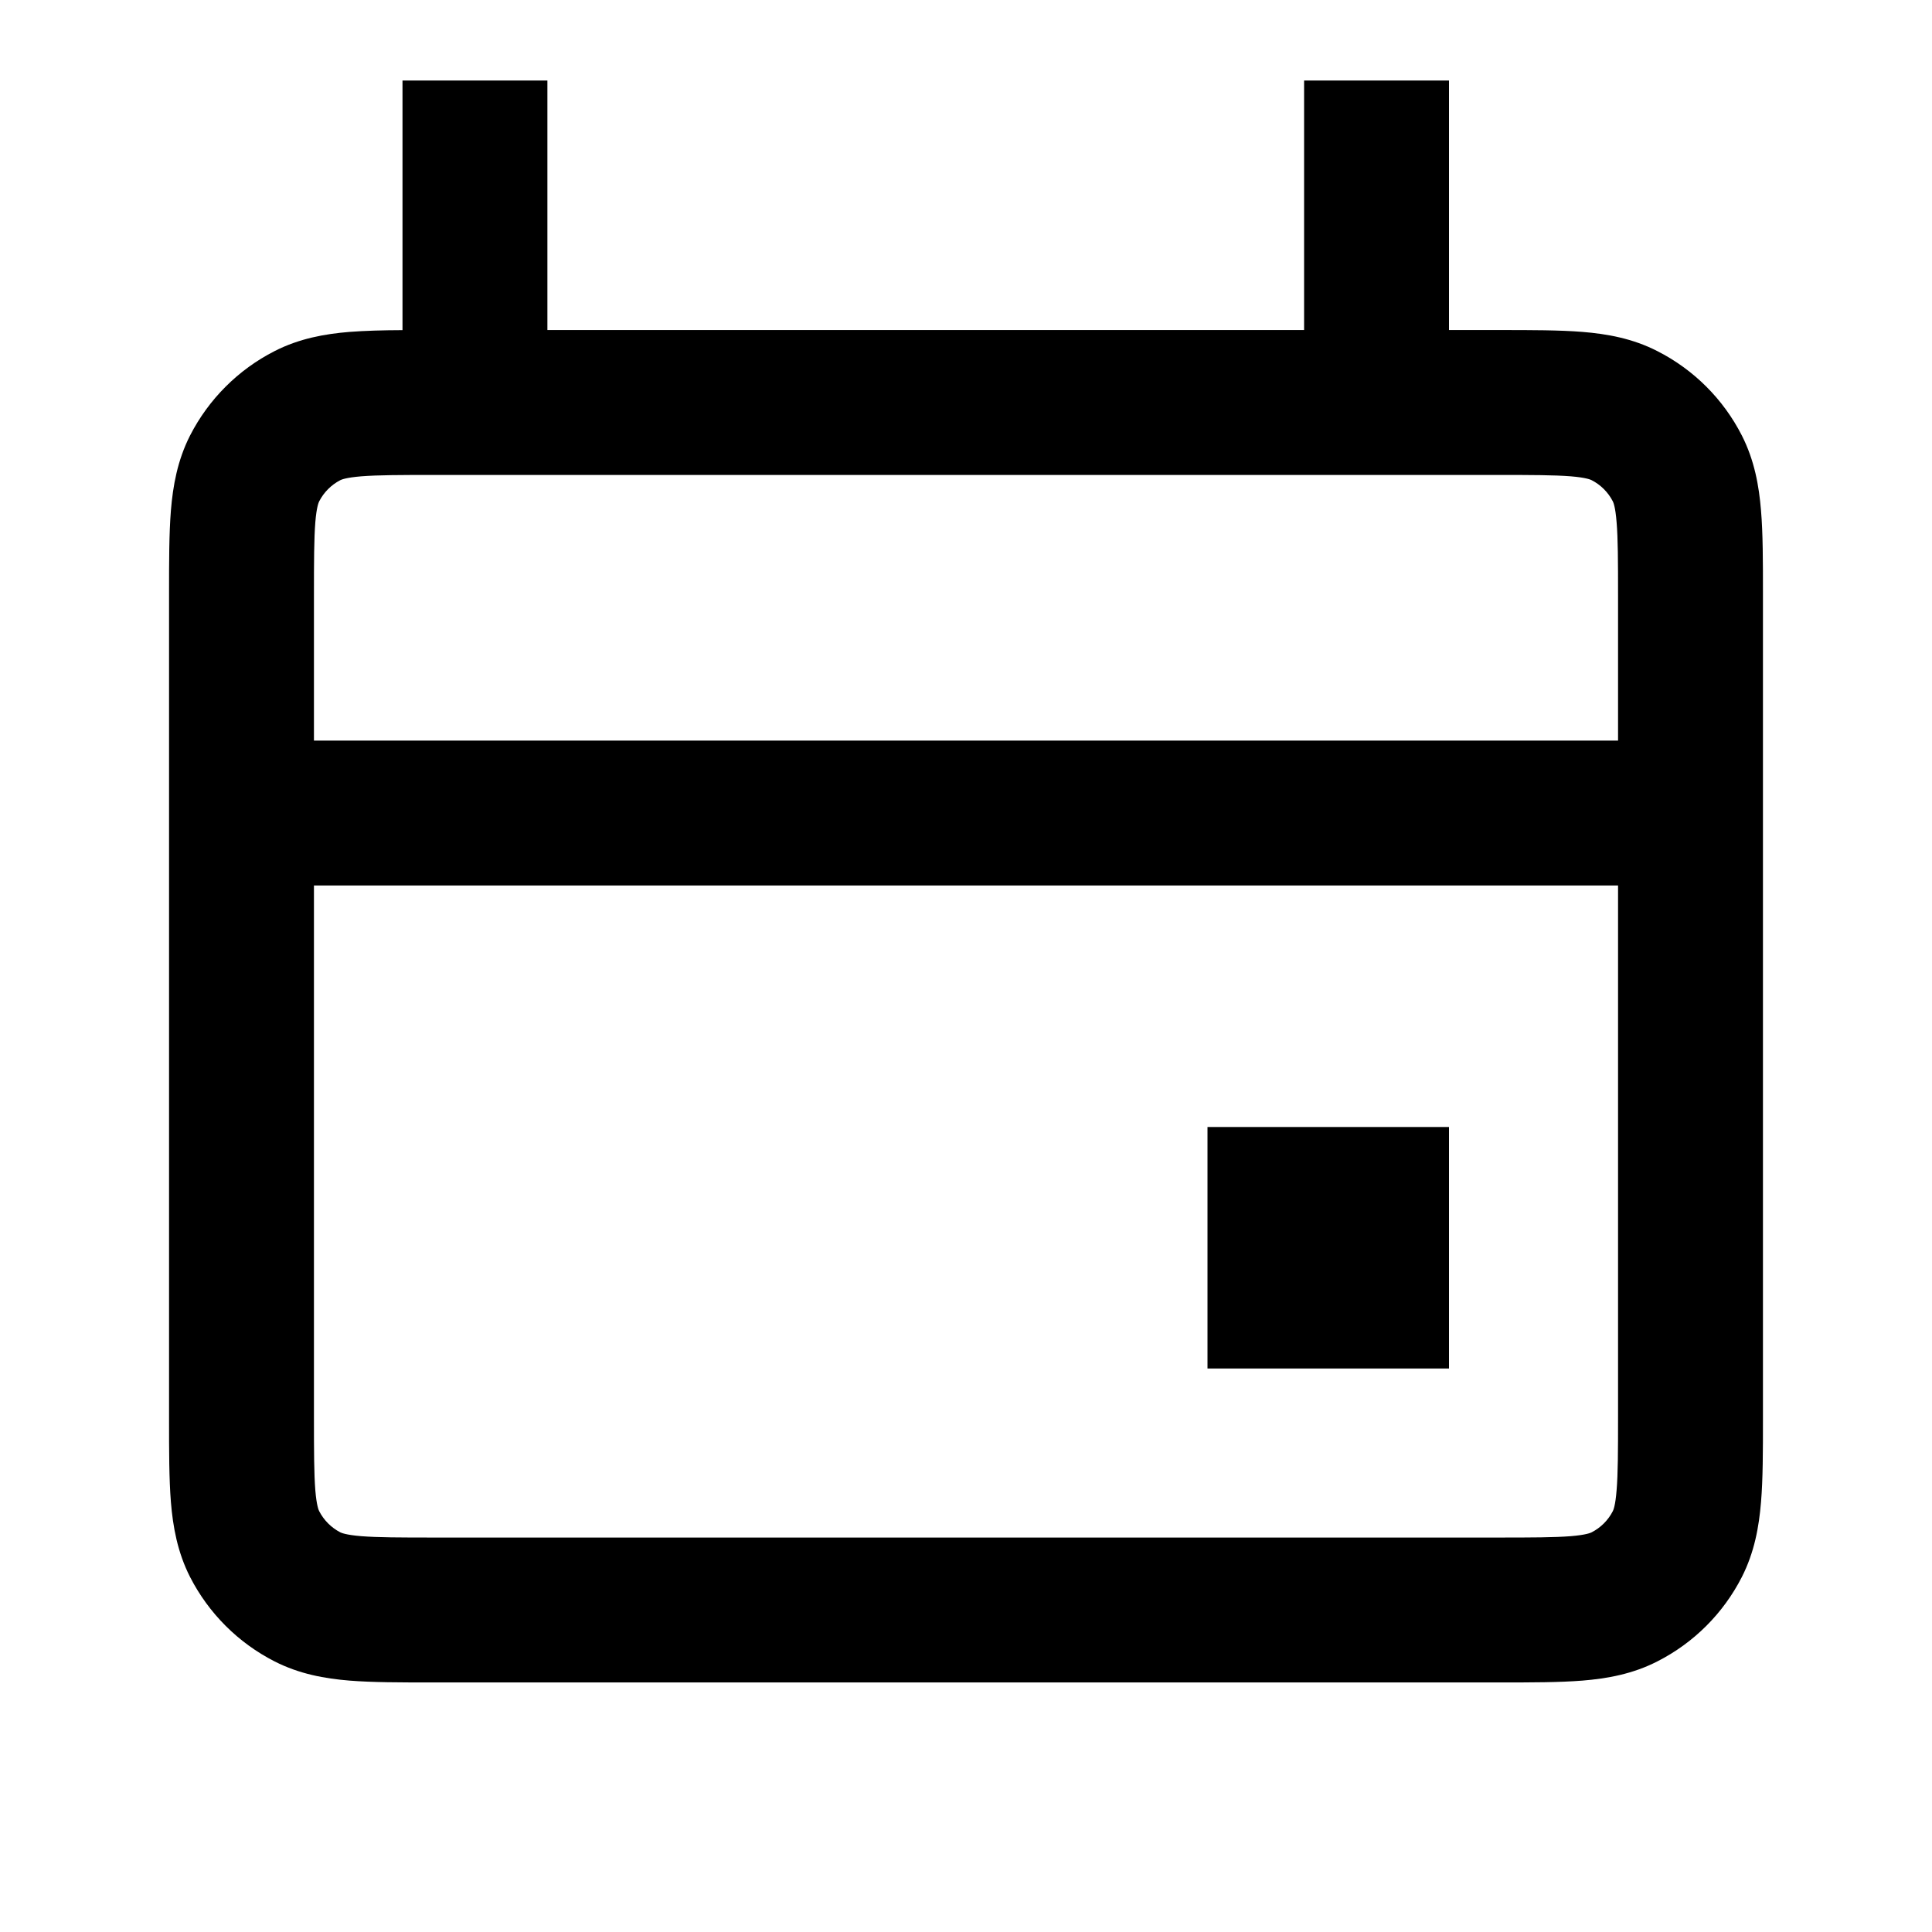
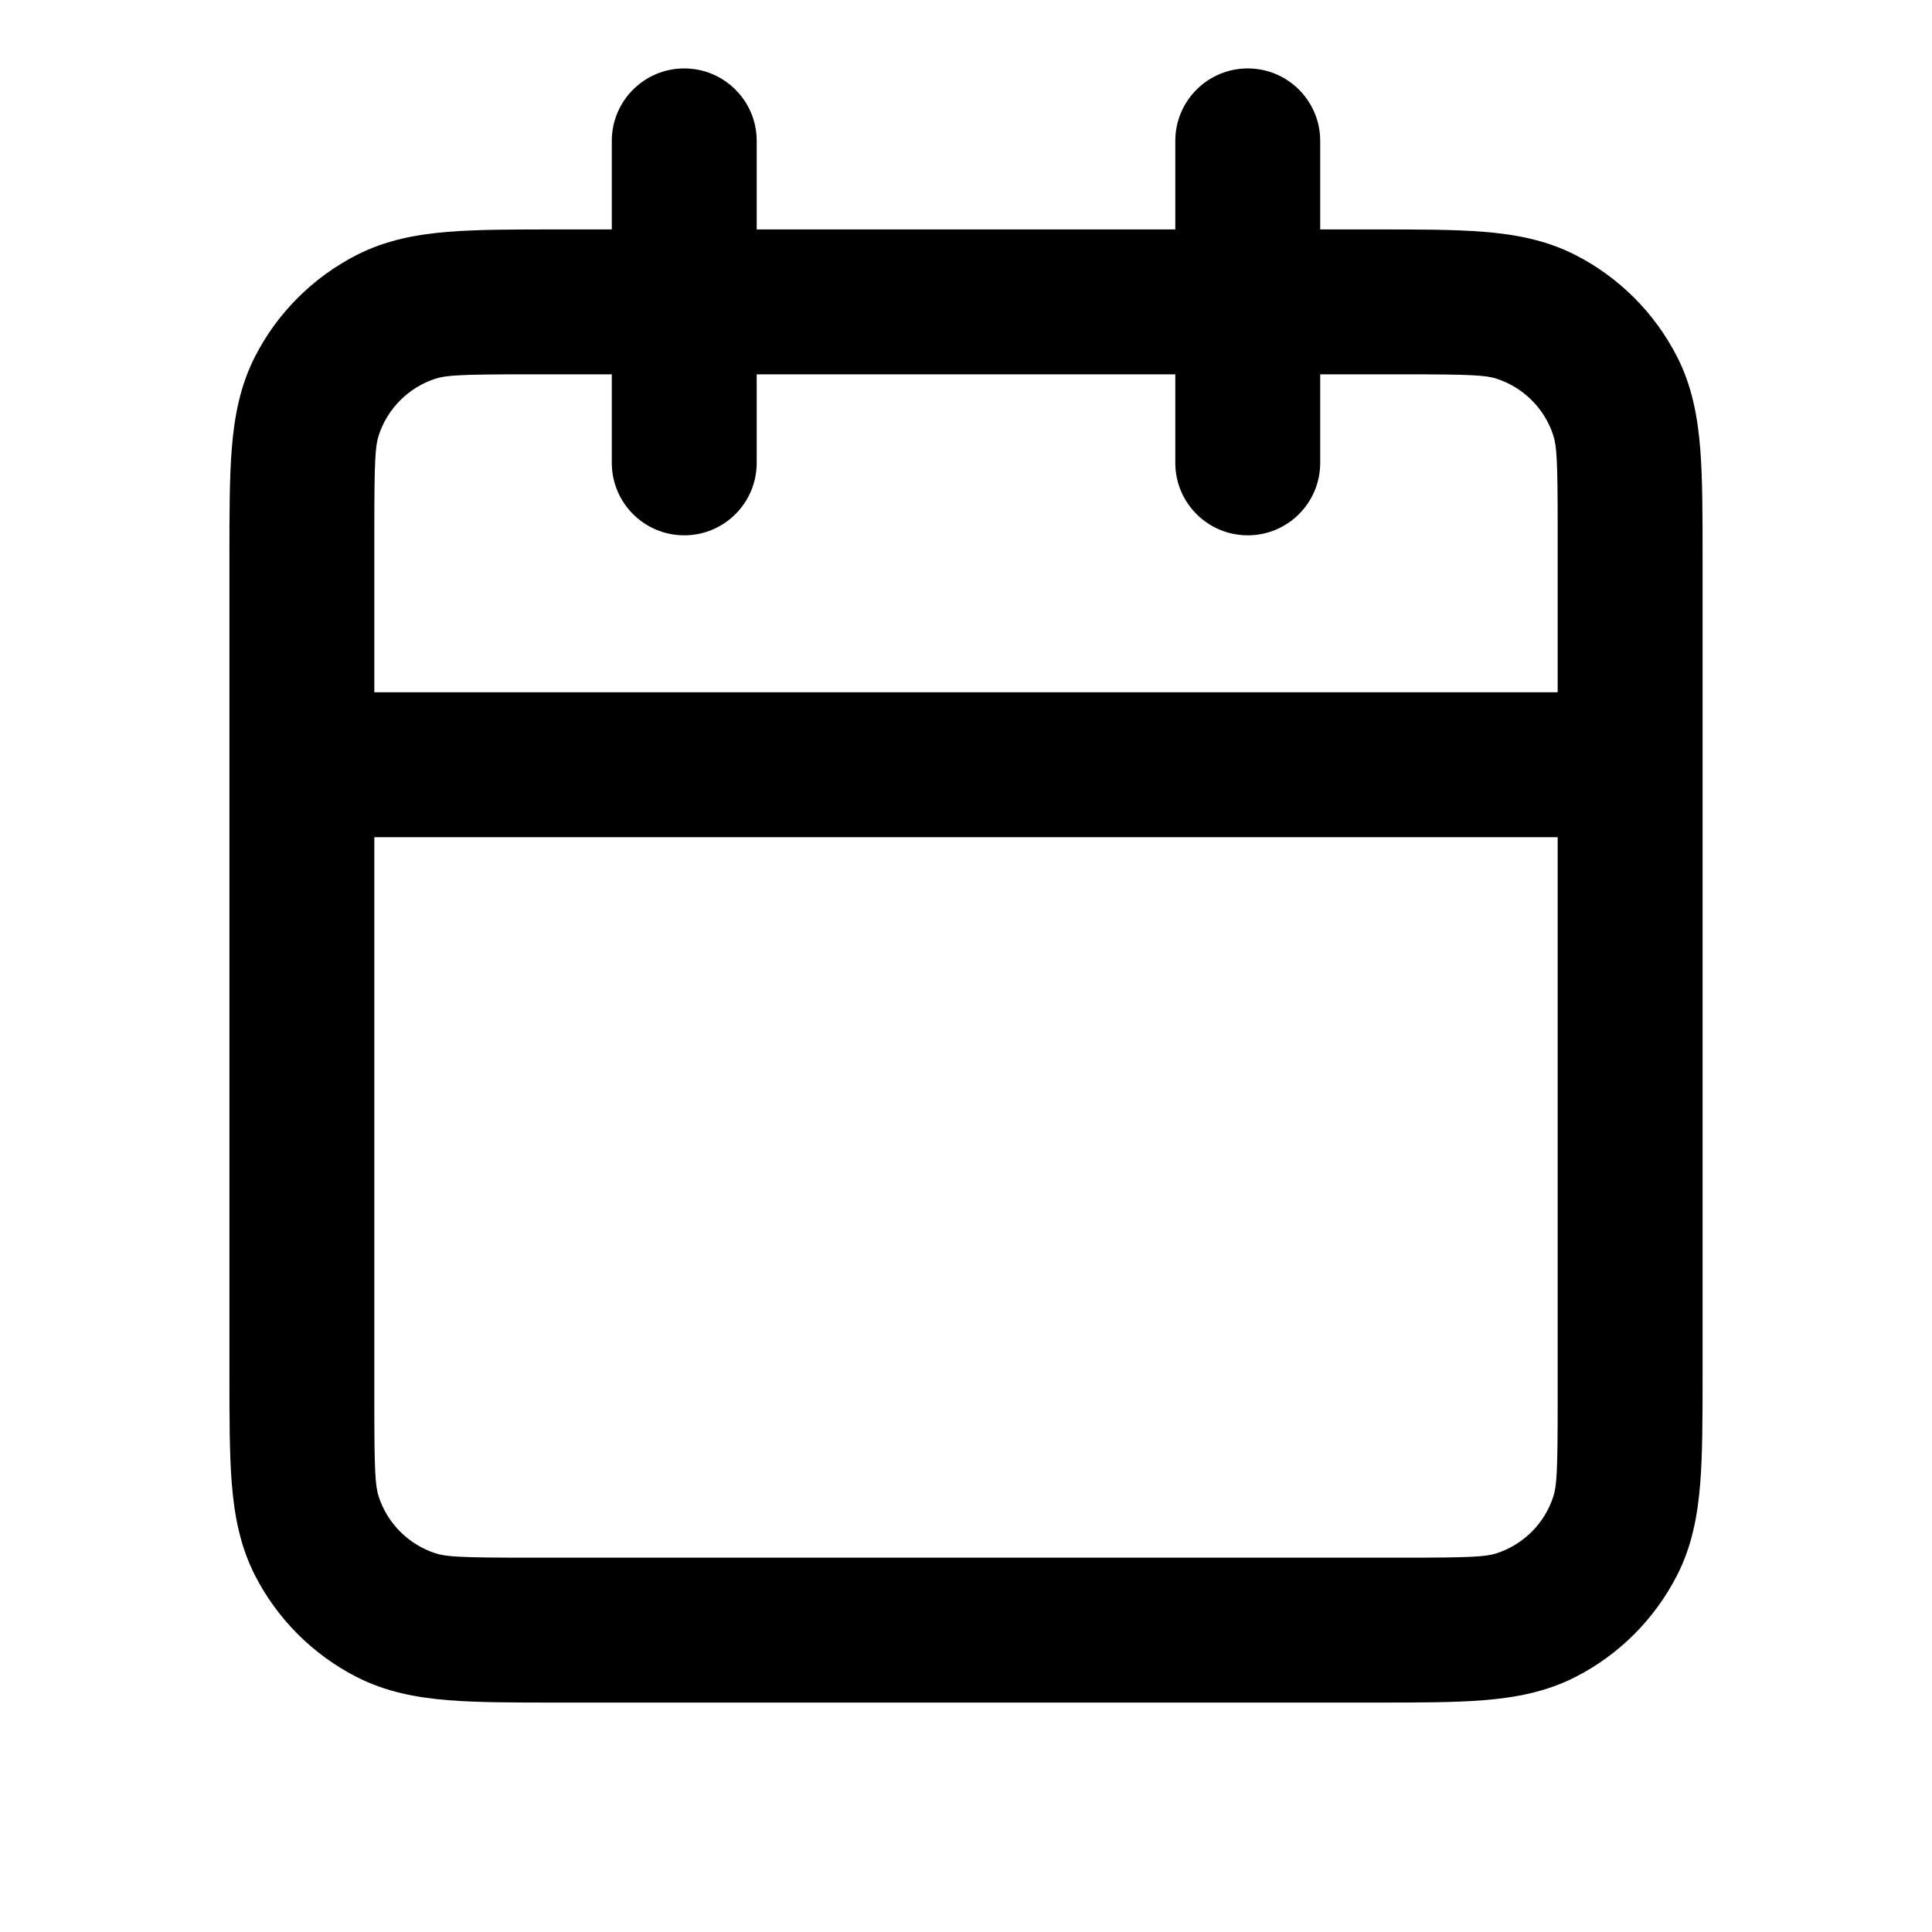
<svg xmlns="http://www.w3.org/2000/svg" viewBox="0 0 24 24">
-   <path d="M18 14H15V17H18V14Z" />
-   <path fill-rule="evenodd" clip-rule="evenodd" d="M16.2 4.1H6.8V1H5V4.101C4.756 4.102 4.535 4.108 4.341 4.123C4.036 4.148 3.719 4.204 3.41 4.362C2.959 4.592 2.592 4.959 2.361 5.41C2.204 5.719 2.148 6.036 2.123 6.342C2.1 6.629 2.1 6.975 2.1 7.367V17.633C2.1 18.025 2.1 18.371 2.123 18.659C2.148 18.964 2.204 19.281 2.361 19.59C2.592 20.041 2.959 20.408 3.41 20.638C3.719 20.796 4.036 20.852 4.341 20.877C4.628 20.9 4.975 20.9 5.366 20.9H18.633C19.025 20.9 19.371 20.9 19.658 20.877C19.964 20.852 20.281 20.796 20.589 20.638C21.041 20.408 21.408 20.041 21.638 19.59C21.795 19.281 21.851 18.964 21.876 18.659C21.9 18.371 21.9 18.025 21.9 17.633V7.367C21.9 6.975 21.9 6.629 21.876 6.342C21.851 6.036 21.795 5.719 21.638 5.41C21.408 4.959 21.041 4.592 20.589 4.362C20.281 4.204 19.964 4.148 19.658 4.123C19.371 4.1 19.025 4.1 18.633 4.1L18 4.1V1H16.2V4.1ZM4.488 5.917C4.293 5.933 4.24 5.959 4.227 5.965C4.115 6.023 4.023 6.115 3.965 6.228C3.959 6.24 3.933 6.294 3.917 6.488C3.901 6.693 3.9 6.965 3.9 7.4V9.2H20.1V7.4C20.1 6.965 20.099 6.693 20.082 6.488C20.067 6.294 20.041 6.24 20.035 6.228C19.977 6.115 19.885 6.023 19.772 5.965C19.76 5.959 19.706 5.933 19.512 5.917C19.307 5.901 19.035 5.9 18.6 5.9H5.4C4.965 5.9 4.693 5.901 4.488 5.917ZM3.9 17.6V11H20.1V17.6C20.1 18.035 20.099 18.307 20.082 18.512C20.067 18.706 20.041 18.76 20.035 18.772C19.977 18.885 19.885 18.977 19.772 19.035C19.76 19.041 19.706 19.067 19.512 19.083C19.307 19.099 19.035 19.1 18.6 19.1H5.4C4.965 19.1 4.693 19.099 4.488 19.083C4.293 19.067 4.24 19.041 4.227 19.035C4.115 18.977 4.023 18.885 3.965 18.772C3.959 18.76 3.933 18.706 3.917 18.512C3.901 18.307 3.9 18.035 3.9 17.6Z" />
+   <path fill-rule="evenodd" clip-rule="evenodd" d="M9.4 1.75C9.4 1.253 8.997 0.85 8.5 0.85C8.003 0.85 7.6 1.253 7.6 1.75V2.85H6.915C6.385 2.85 5.934 2.85 5.563 2.88C5.174 2.912 4.796 2.982 4.434 3.166C3.888 3.444 3.444 3.888 3.166 4.433C2.982 4.795 2.912 5.174 2.88 5.563C2.85 5.934 2.85 6.385 2.85 6.915V17.085C2.85 17.615 2.85 18.067 2.88 18.437C2.912 18.826 2.982 19.205 3.166 19.567C3.444 20.112 3.888 20.556 4.434 20.834C4.796 21.018 5.174 21.088 5.563 21.12C5.934 21.15 6.385 21.15 6.915 21.15H17.086C17.616 21.15 18.067 21.15 18.437 21.12C18.826 21.088 19.205 21.018 19.567 20.834C20.113 20.556 20.556 20.112 20.834 19.567C21.019 19.205 21.088 18.826 21.12 18.437C21.15 18.067 21.15 17.615 21.15 17.085V6.915C21.15 6.385 21.15 5.934 21.12 5.563C21.088 5.174 21.019 4.795 20.834 4.433C20.556 3.888 20.113 3.444 19.567 3.166C19.205 2.982 18.826 2.912 18.437 2.88C18.067 2.85 17.616 2.85 17.086 2.85H16.4V1.75C16.4 1.253 15.997 0.85 15.5 0.85C15.003 0.85 14.6 1.253 14.6 1.75V2.85H9.4V1.75ZM14.6 5.75V4.65H9.4V5.75C9.4 6.247 8.997 6.65 8.5 6.65C8.003 6.65 7.6 6.247 7.6 5.75V4.65H6.55C5.736 4.65 5.542 4.661 5.41 4.704C5.075 4.813 4.813 5.075 4.704 5.41C4.661 5.542 4.65 5.735 4.65 6.55V8.6H19.35V6.55C19.35 5.735 19.339 5.542 19.296 5.41C19.188 5.075 18.925 4.813 18.59 4.704C18.459 4.661 18.265 4.65 17.45 4.65H16.4V5.75C16.4 6.247 15.997 6.65 15.5 6.65C15.003 6.65 14.6 6.247 14.6 5.75ZM19.35 10.4H4.65V17.45C4.65 18.265 4.661 18.458 4.704 18.59C4.813 18.925 5.075 19.187 5.41 19.296C5.542 19.339 5.736 19.35 6.55 19.35H17.45C18.265 19.35 18.459 19.339 18.59 19.296C18.925 19.187 19.188 18.925 19.296 18.59C19.339 18.458 19.35 18.265 19.35 17.45V10.4Z" />
</svg>
